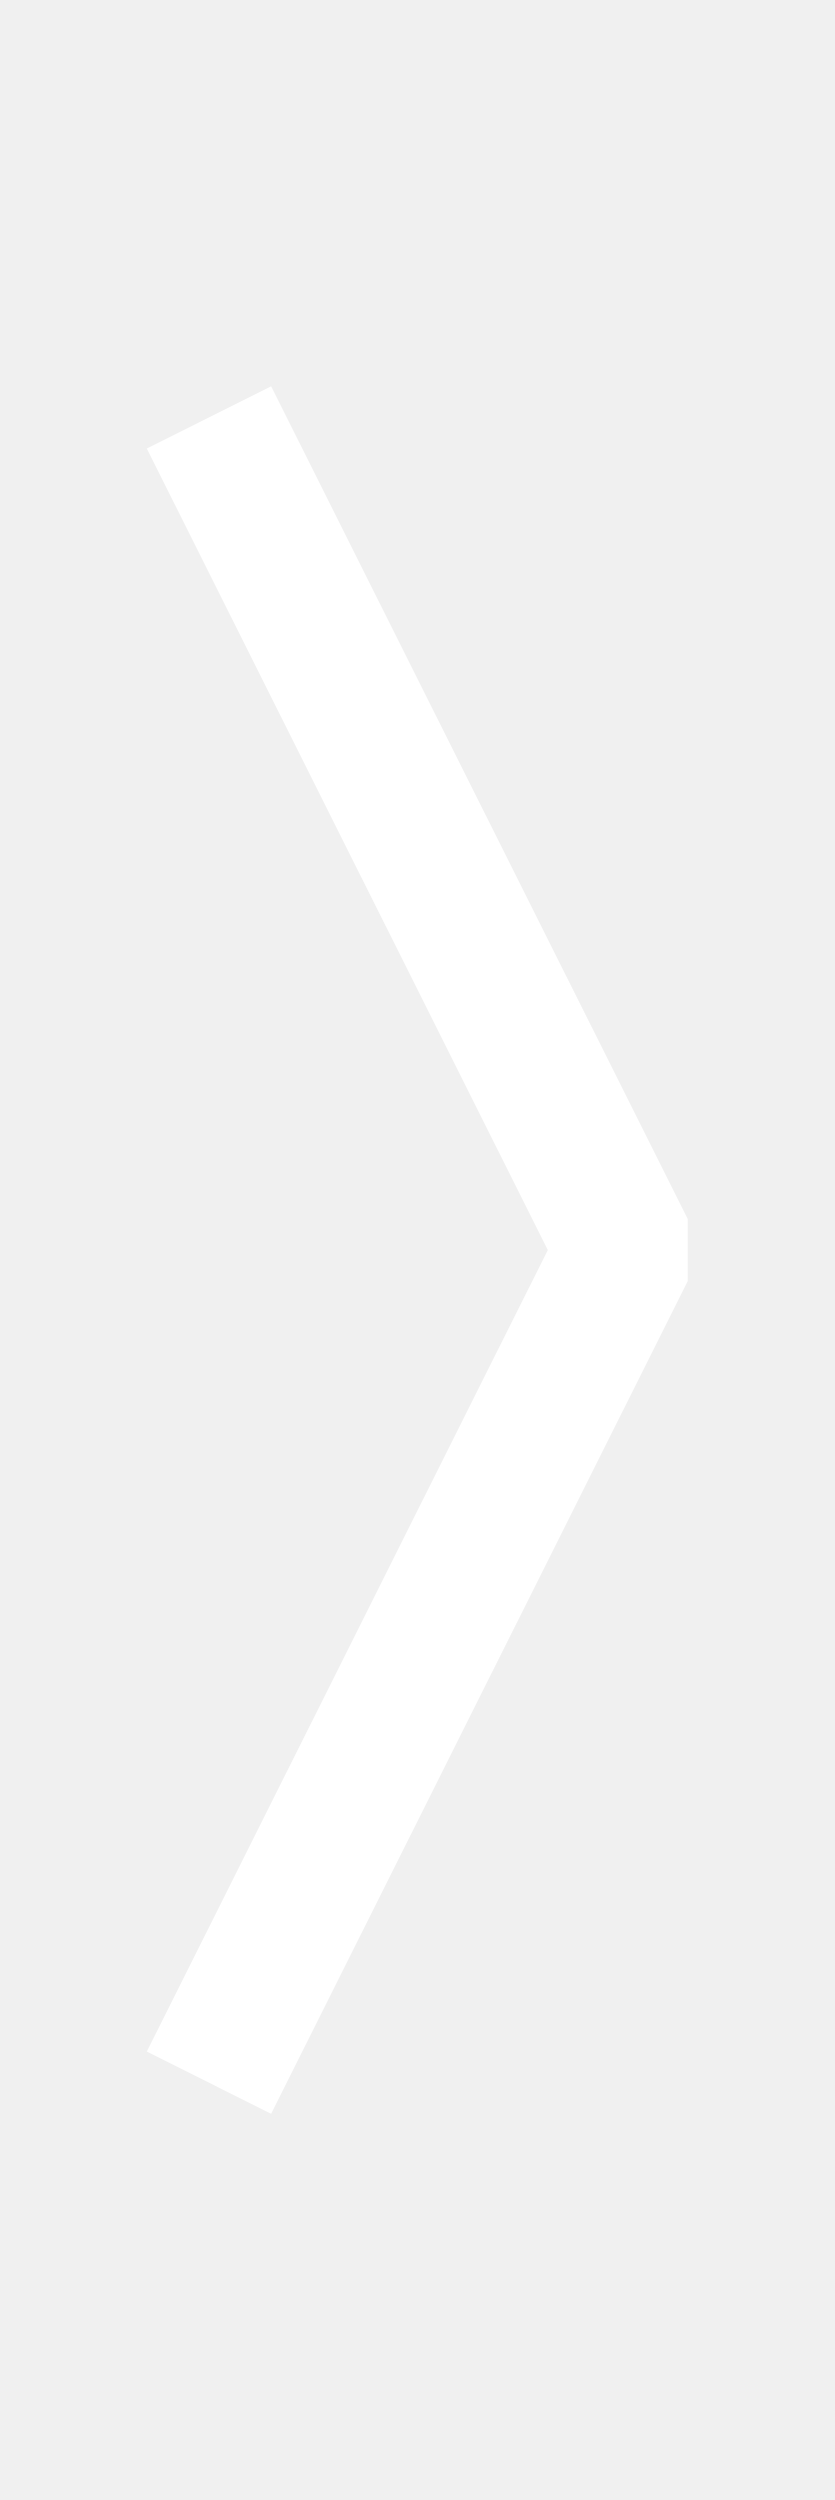
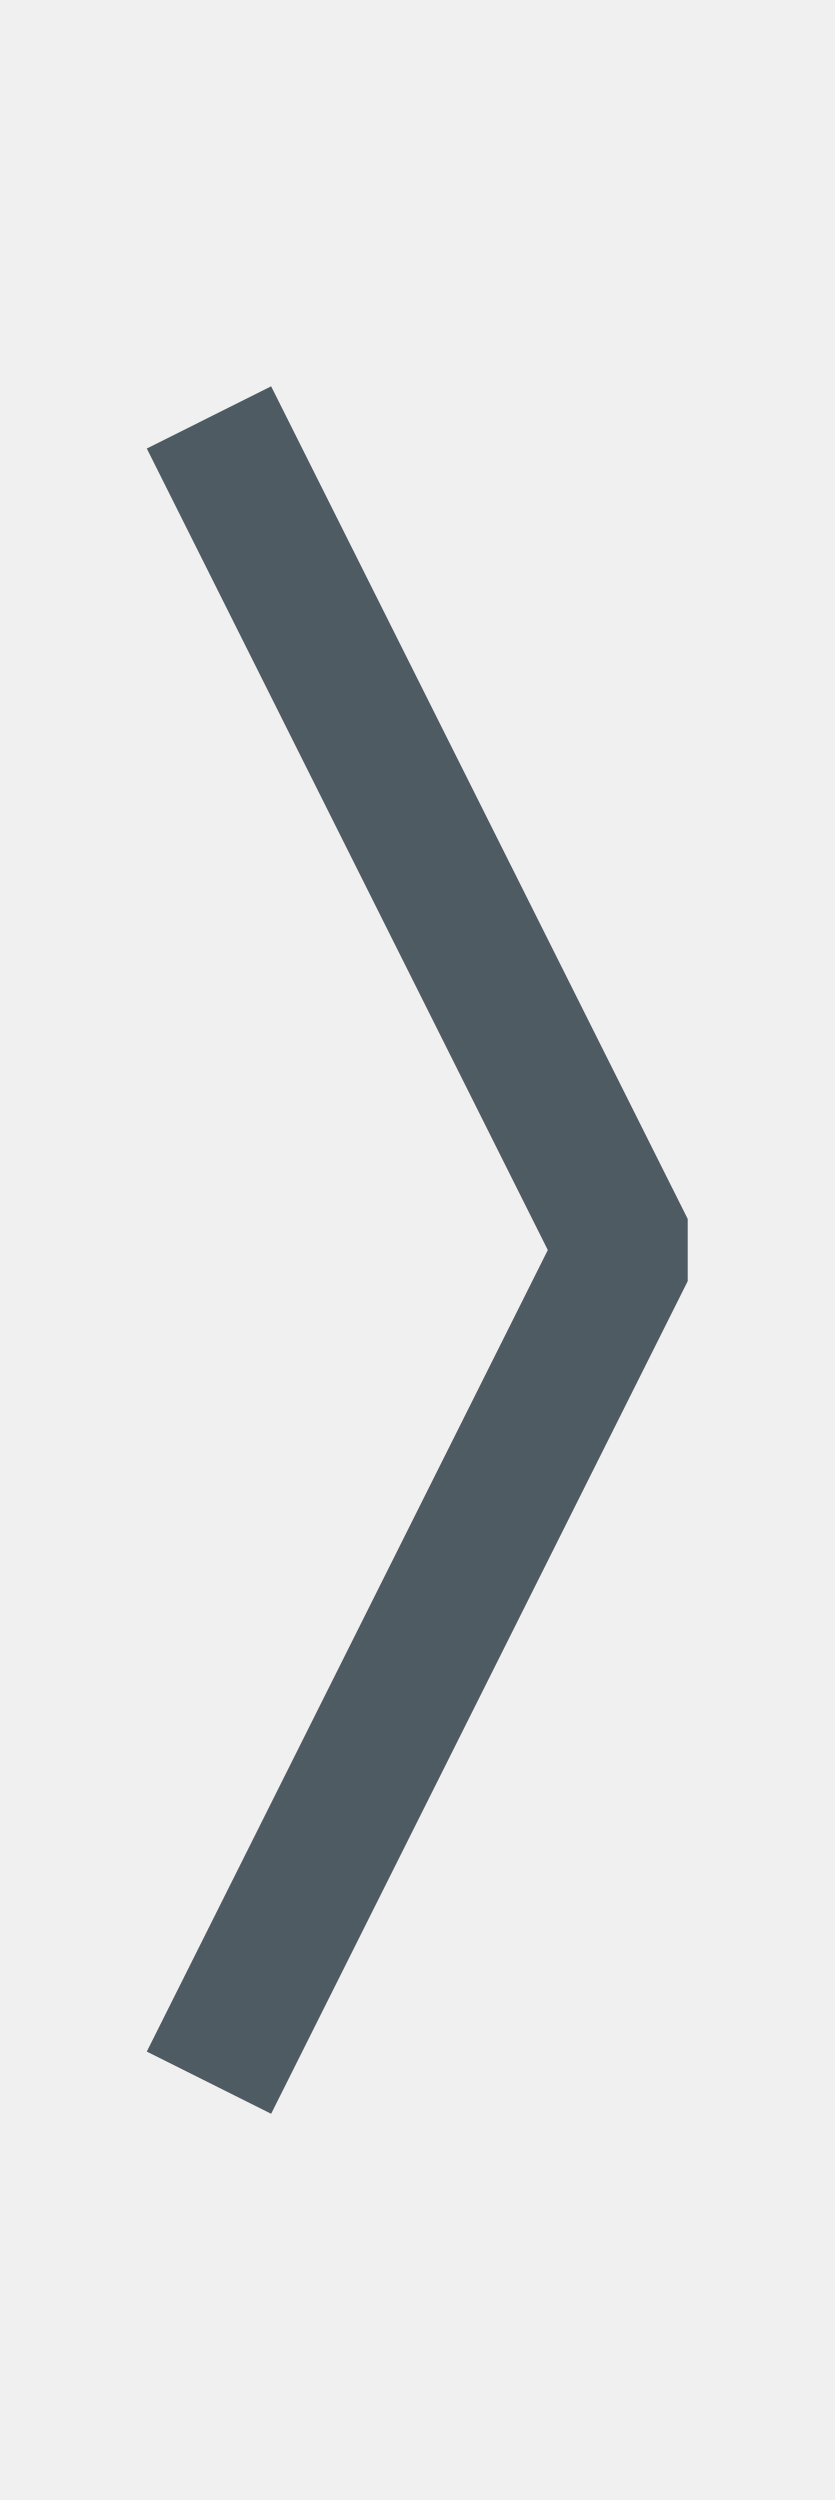
<svg xmlns="http://www.w3.org/2000/svg" width="6.01" height="18.01" viewBox="0 0 1.59 4.765" version="1.1" id="svg8">
  <defs id="defs2" />
  <g id="layer1" transform="translate(-1.85076,-292.7654)">
    <path style="opacity:1;fill:#ffc107;fill-opacity:1;stroke:none;stroke-width:0.386;stroke-miterlimit:4;stroke-dasharray:none;stroke-opacity:1" d="m 50.206,401.677 c 110.217,0.713 55.109,0.356 0,0 z" id="rect997" />
-     <path style="fill:none;stroke:#ffffff;stroke-width:0.265;stroke-linecap:butt;stroke-linejoin:bevel;stroke-miterlimit:4;stroke-dasharray:none;stroke-opacity:1" d="m 2.249,296.735 0.794,-1.587 -0.794,-1.587" id="path827" />
+     <path style="fill:none;stroke:#4f5b62;stroke-width:0.265;stroke-linecap:butt;stroke-linejoin:bevel;stroke-miterlimit:4;stroke-dasharray:none;stroke-opacity:1" d="m 2.249,296.735 0.794,-1.587 -0.794,-1.587" id="path827" />
  </g>
</svg>
